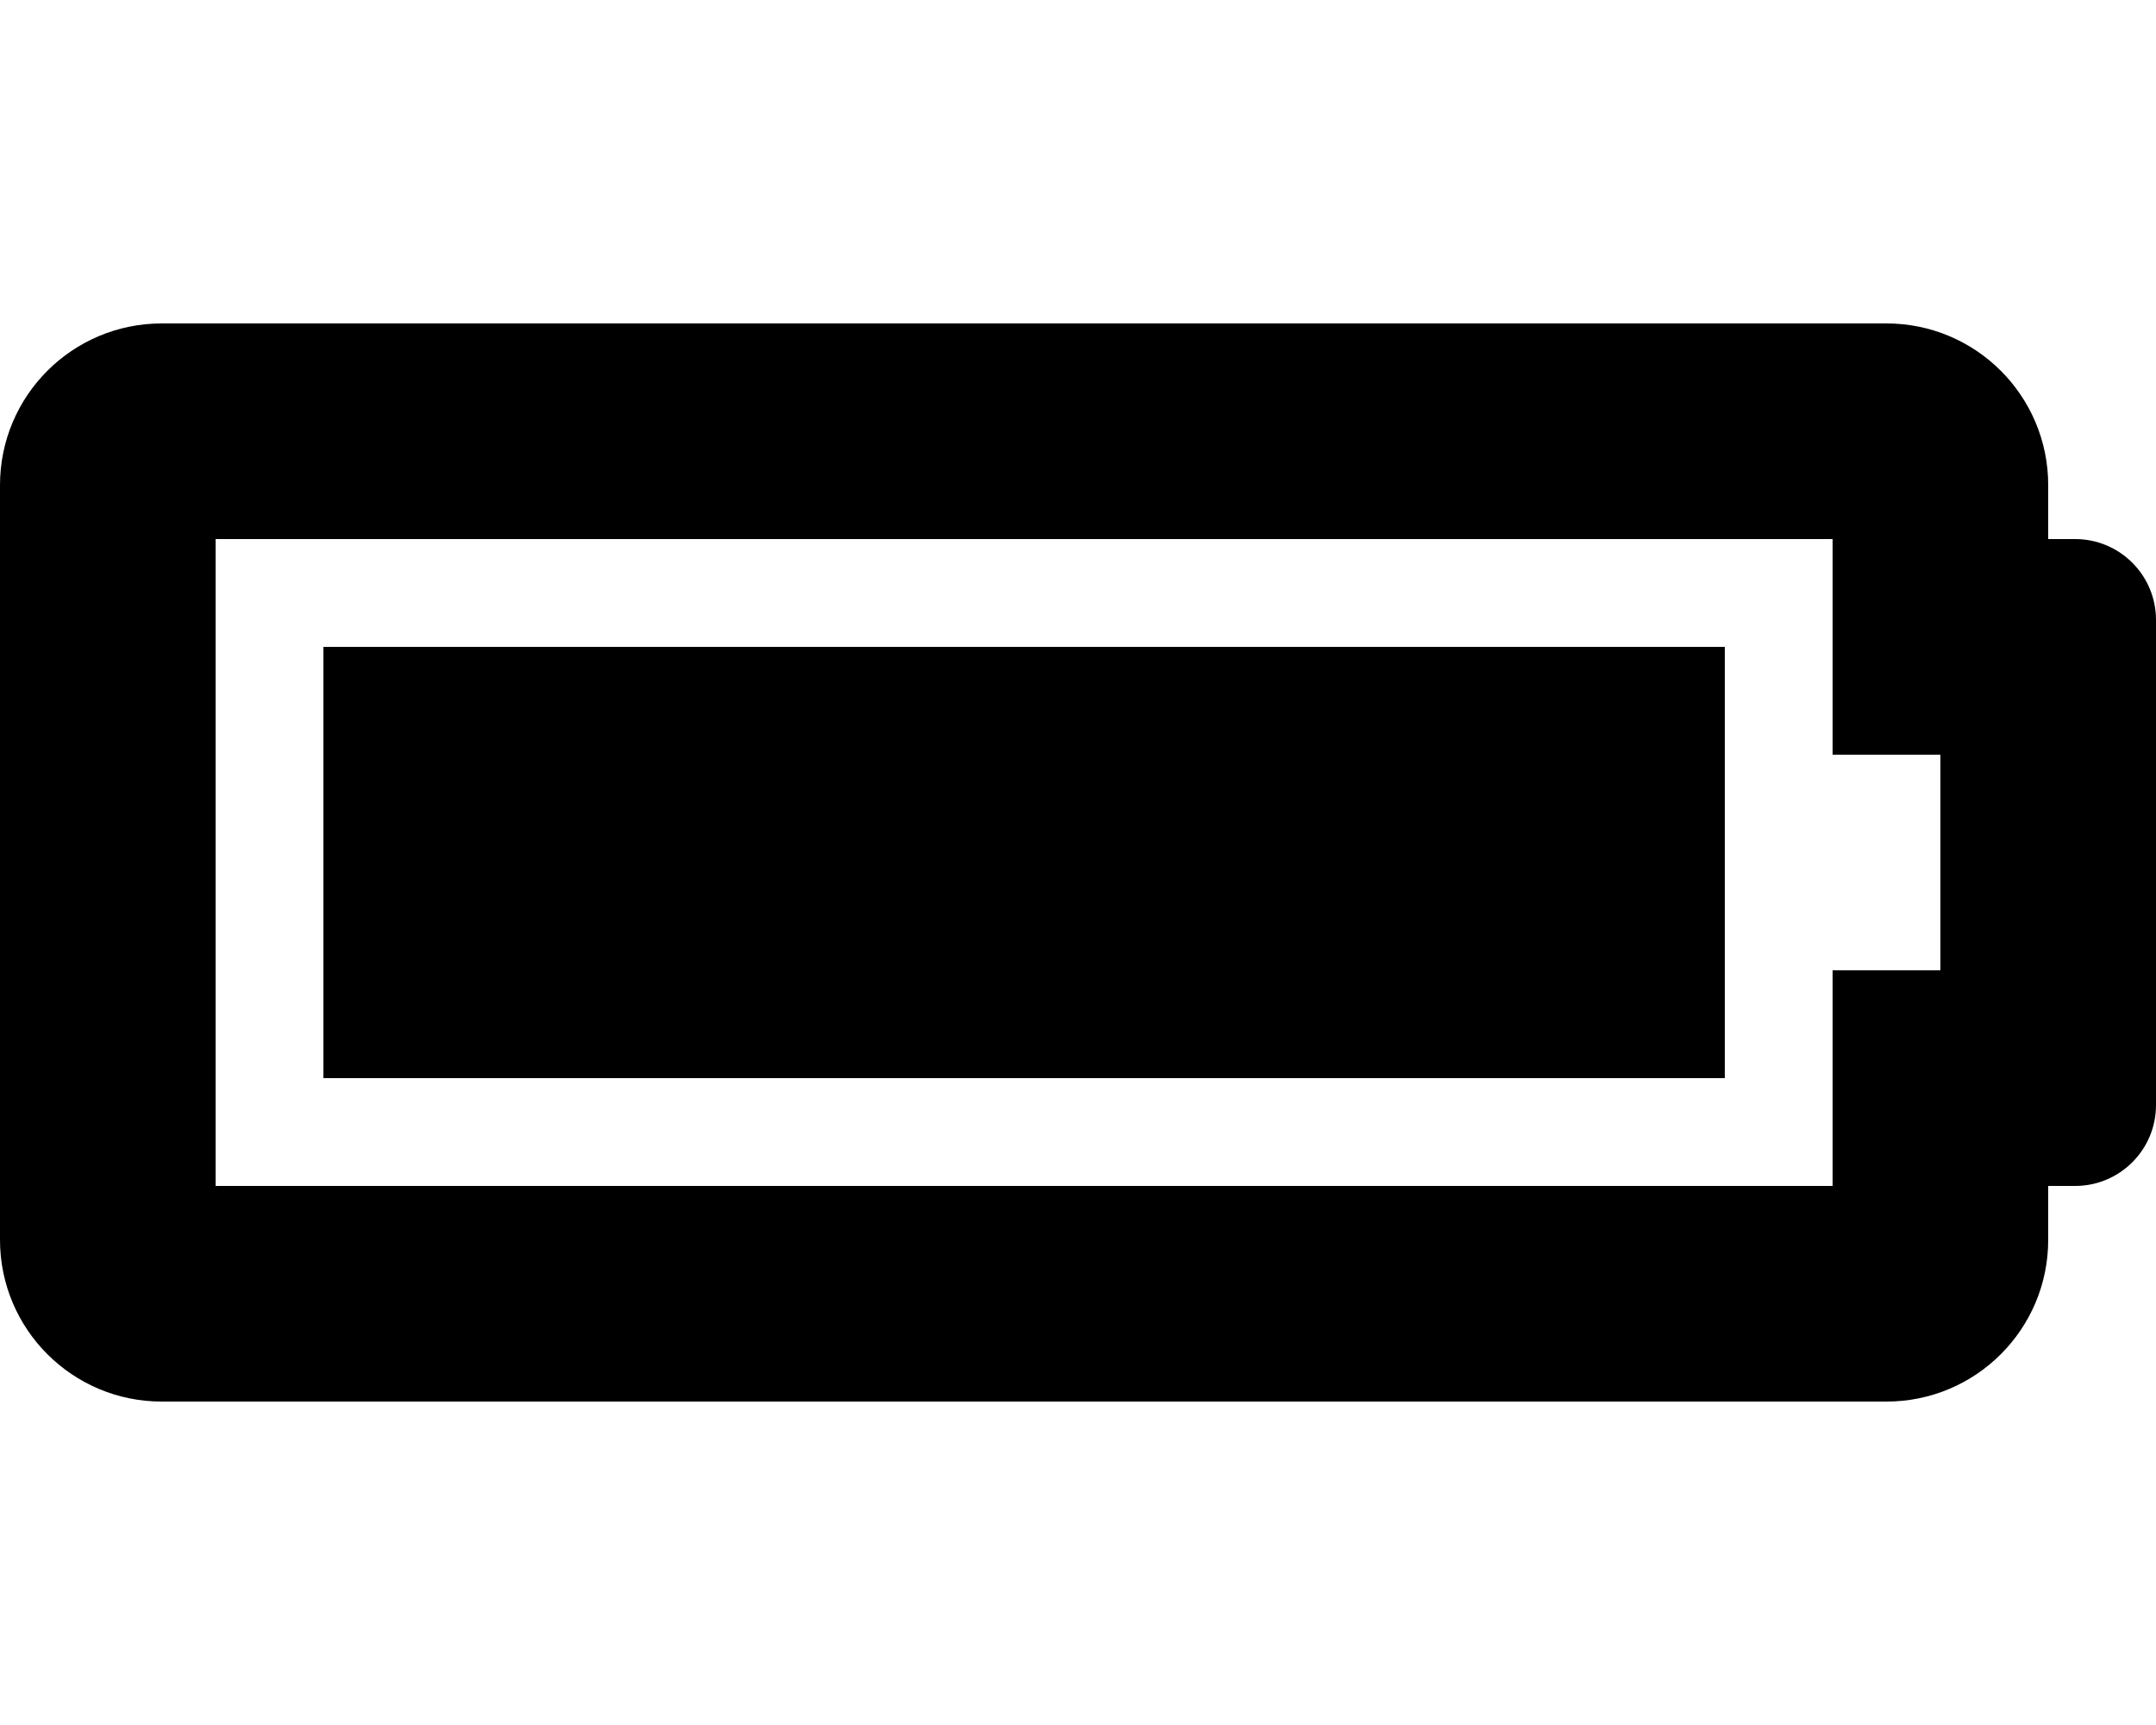
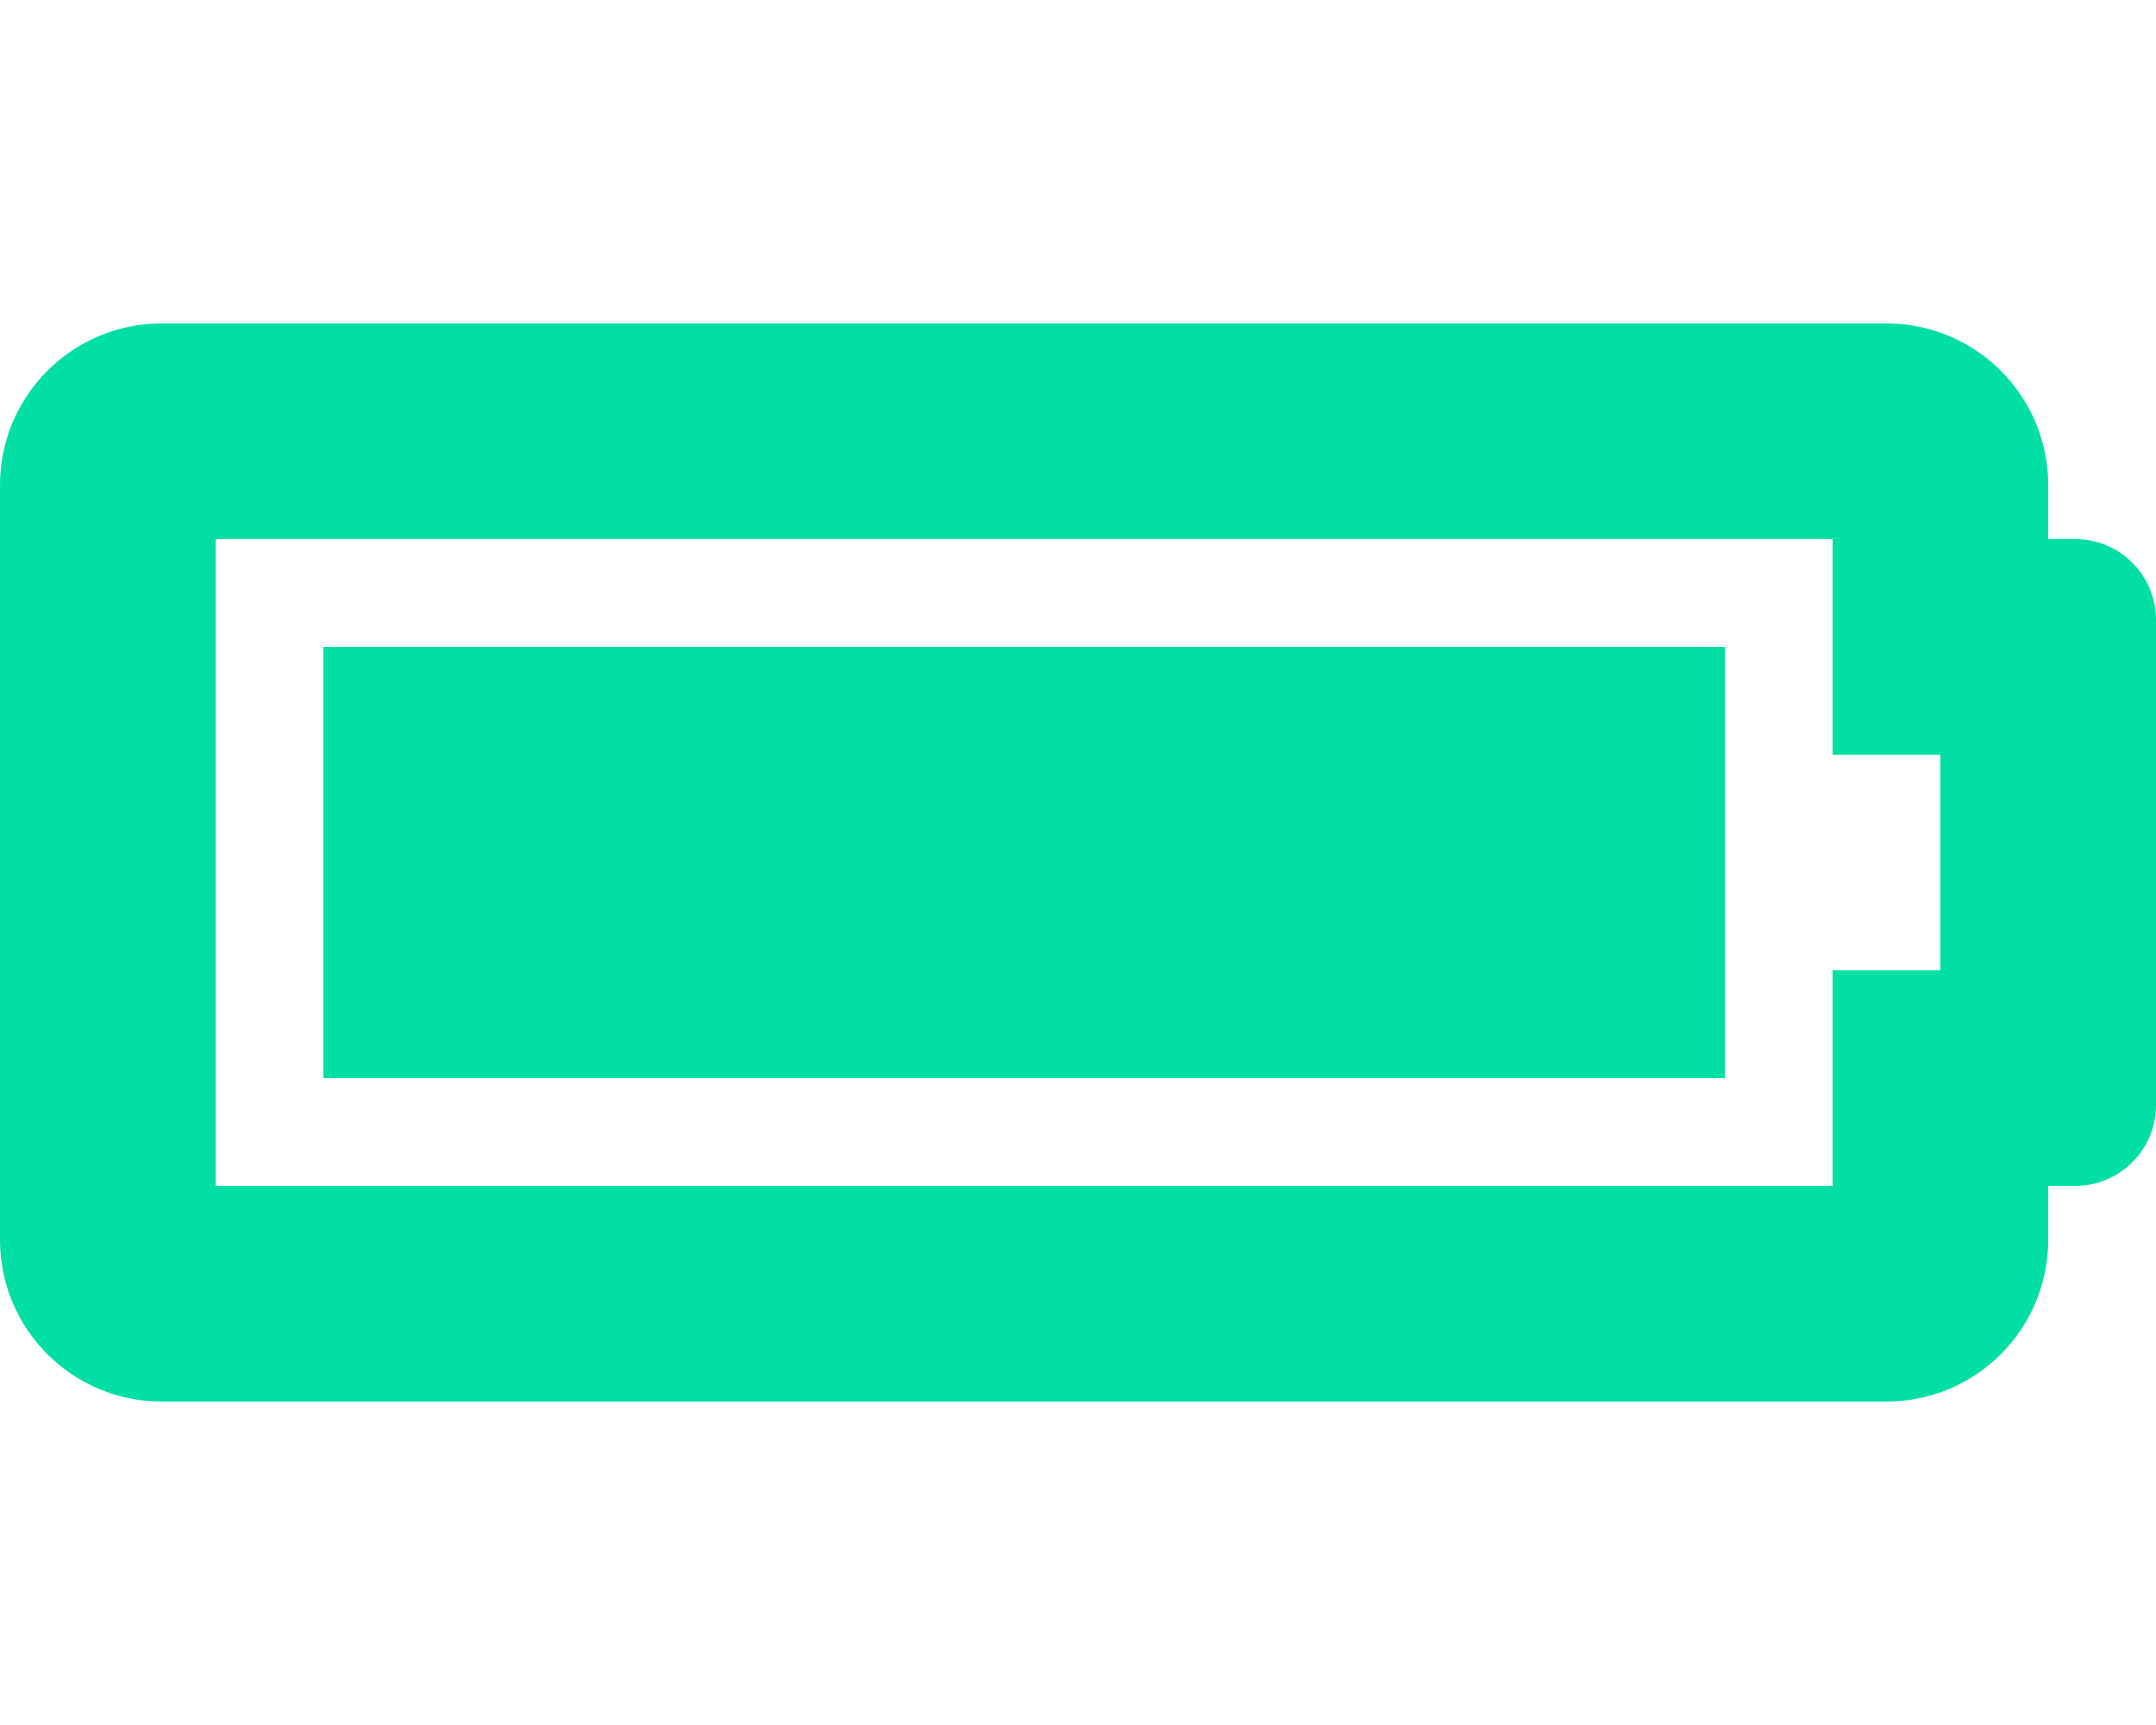
<svg xmlns="http://www.w3.org/2000/svg" aria-hidden="true" focusable="false" data-prefix="fas" data-icon="battery-full" class="svg-inline--fa fa-battery-full fa-w-20" role="img" viewBox="0 0 640 512">
-   <path fill="currentColor" d="M544 160v64h32v64h-32v64H64V160h480m16-64H48c-26.51 0-48 21.49-48 48v224c0 26.51 21.49 48 48 48h512c26.51 0 48-21.49 48-48v-16h8c13.255 0 24-10.745 24-24V184c0-13.255-10.745-24-24-24h-8v-16c0-26.51-21.49-48-48-48zm-48 96H96v128h416V192z" />
+   <path fill="#01DFA5" d="M544 160v64h32v64h-32v64H64V160h480m16-64H48c-26.51 0-48 21.49-48 48v224c0 26.51 21.49 48 48 48h512c26.51 0 48-21.49 48-48v-16h8c13.255 0 24-10.745 24-24V184c0-13.255-10.745-24-24-24h-8v-16c0-26.51-21.49-48-48-48zm-48 96H96v128h416V192z" />
</svg>
